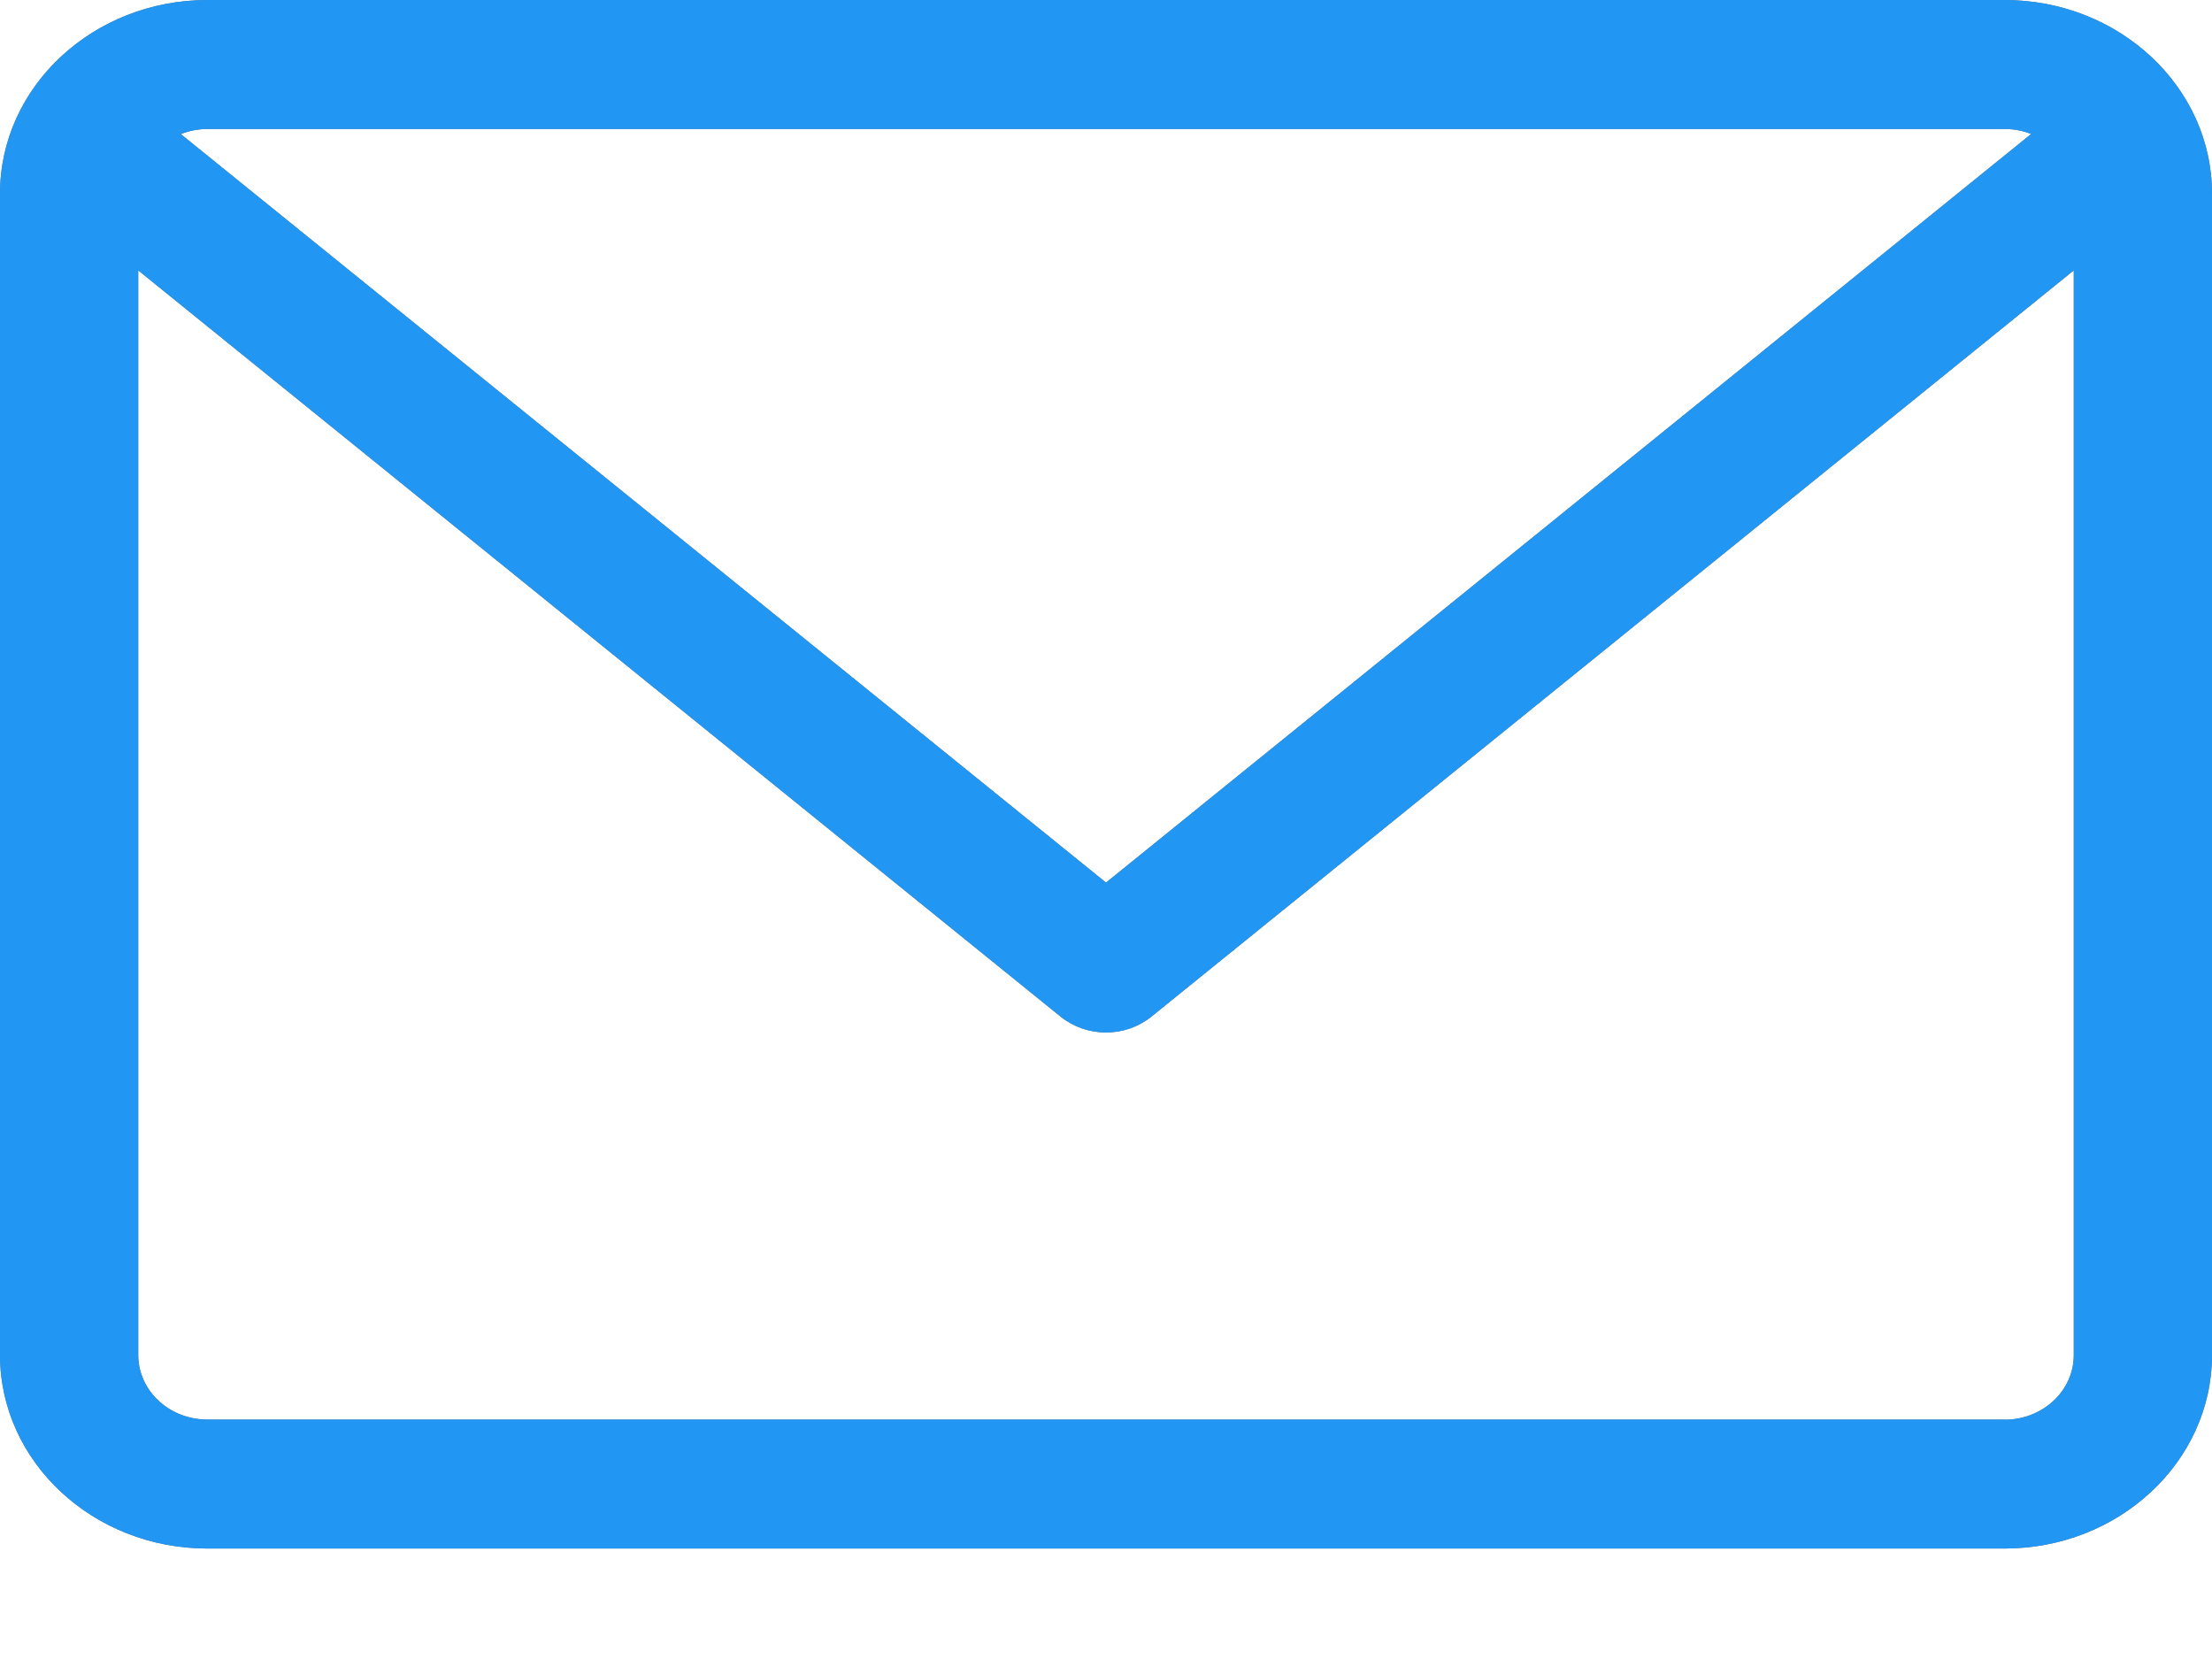
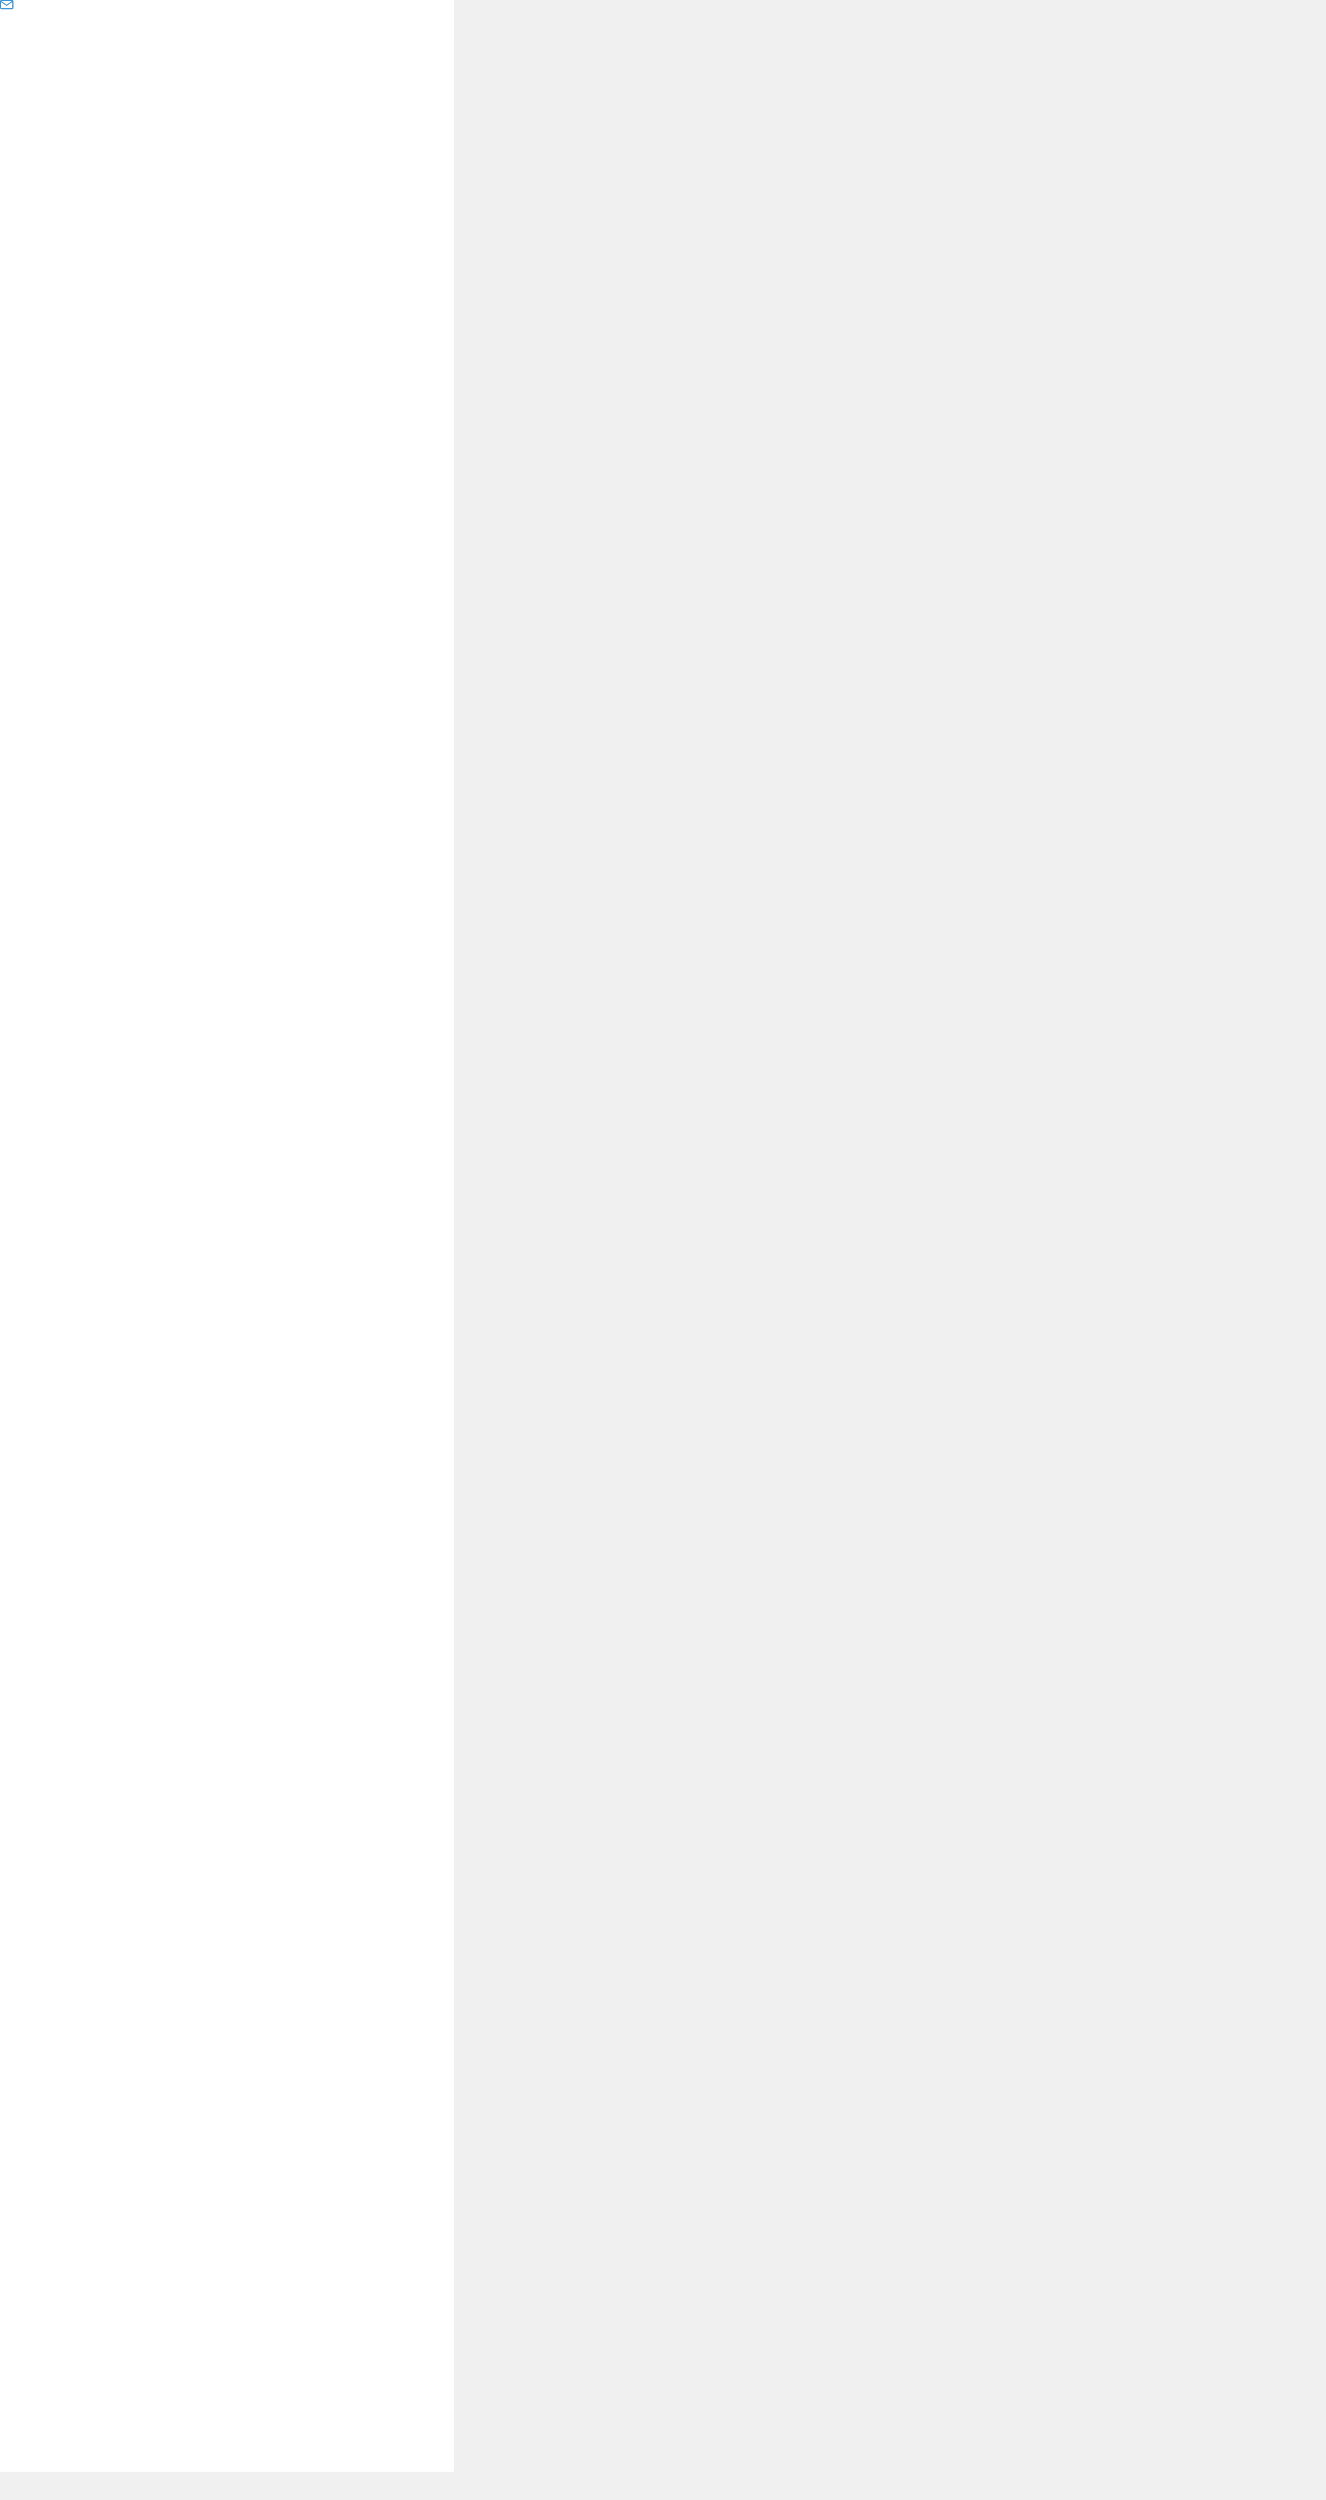
- <svg xmlns="http://www.w3.org/2000/svg" width="16" height="12" fill="none">
+ <svg xmlns="http://www.w3.org/2000/svg" fill="none">
  <path fill="#E5E5E5" d="M0 0h16v12H0z" />
  <g clip-path="url(#clip0)">
    <path fill="#fff" d="M-1052-34H548v3018h-1600z" />
    <path fill="#fff" d="M-1052-34H548v80h-1600z" />
-     <path d="M14.5 0h-13C.673 0 0 .628 0 1.4v8.401c0 .772.673 1.4 1.5 1.4h13c.827 0 1.5-.628 1.5-1.4V1.4C16 .628 15.327 0 14.5 0zm0 .933a.528.528 0 01.192.036L8 6.384 1.308.97A.528.528 0 011.5.933h13zm0 9.335h-13c-.276 0-.5-.209-.5-.467V1.956L7.672 7.354A.521.521 0 008 7.468a.521.521 0 00.328-.114L15 1.956v7.846c0 .258-.224.467-.5.467z" fill="#757575" />
-     <path d="M14.5 0h-13C.673 0 0 .628 0 1.4v8.401c0 .772.673 1.4 1.5 1.4h13c.827 0 1.5-.628 1.5-1.4V1.4C16 .628 15.327 0 14.5 0zm0 .933a.528.528 0 01.192.036L8 6.384 1.308.97A.528.528 0 011.5.933h13zm0 9.335h-13c-.276 0-.5-.209-.5-.467V1.956L7.672 7.354A.521.521 0 008 7.468a.521.521 0 00.328-.114L15 1.956v7.846c0 .258-.224.467-.5.467z" fill="#2196F3" />
+     <path d="M15 0H2L0 1v9l2 1h13l1-1V1l-1-1zm0 1L8 6 1 1a1 1 0 011 0h13zm0 9H1V2l7 5 7-5v8z" fill="#757575" />
+     <path d="M15 0H2L0 1v9l2 1h13l1-1V1l-1-1zm0 1L8 6 1 1a1 1 0 011 0h13zm0 9H1V2l7 5 7-5v8z" fill="#2196F3" />
  </g>
  <defs>
    <clipPath id="clip0">
      <path fill="#fff" d="M-1052-34H548v3018h-1600z" />
    </clipPath>
  </defs>
</svg>
